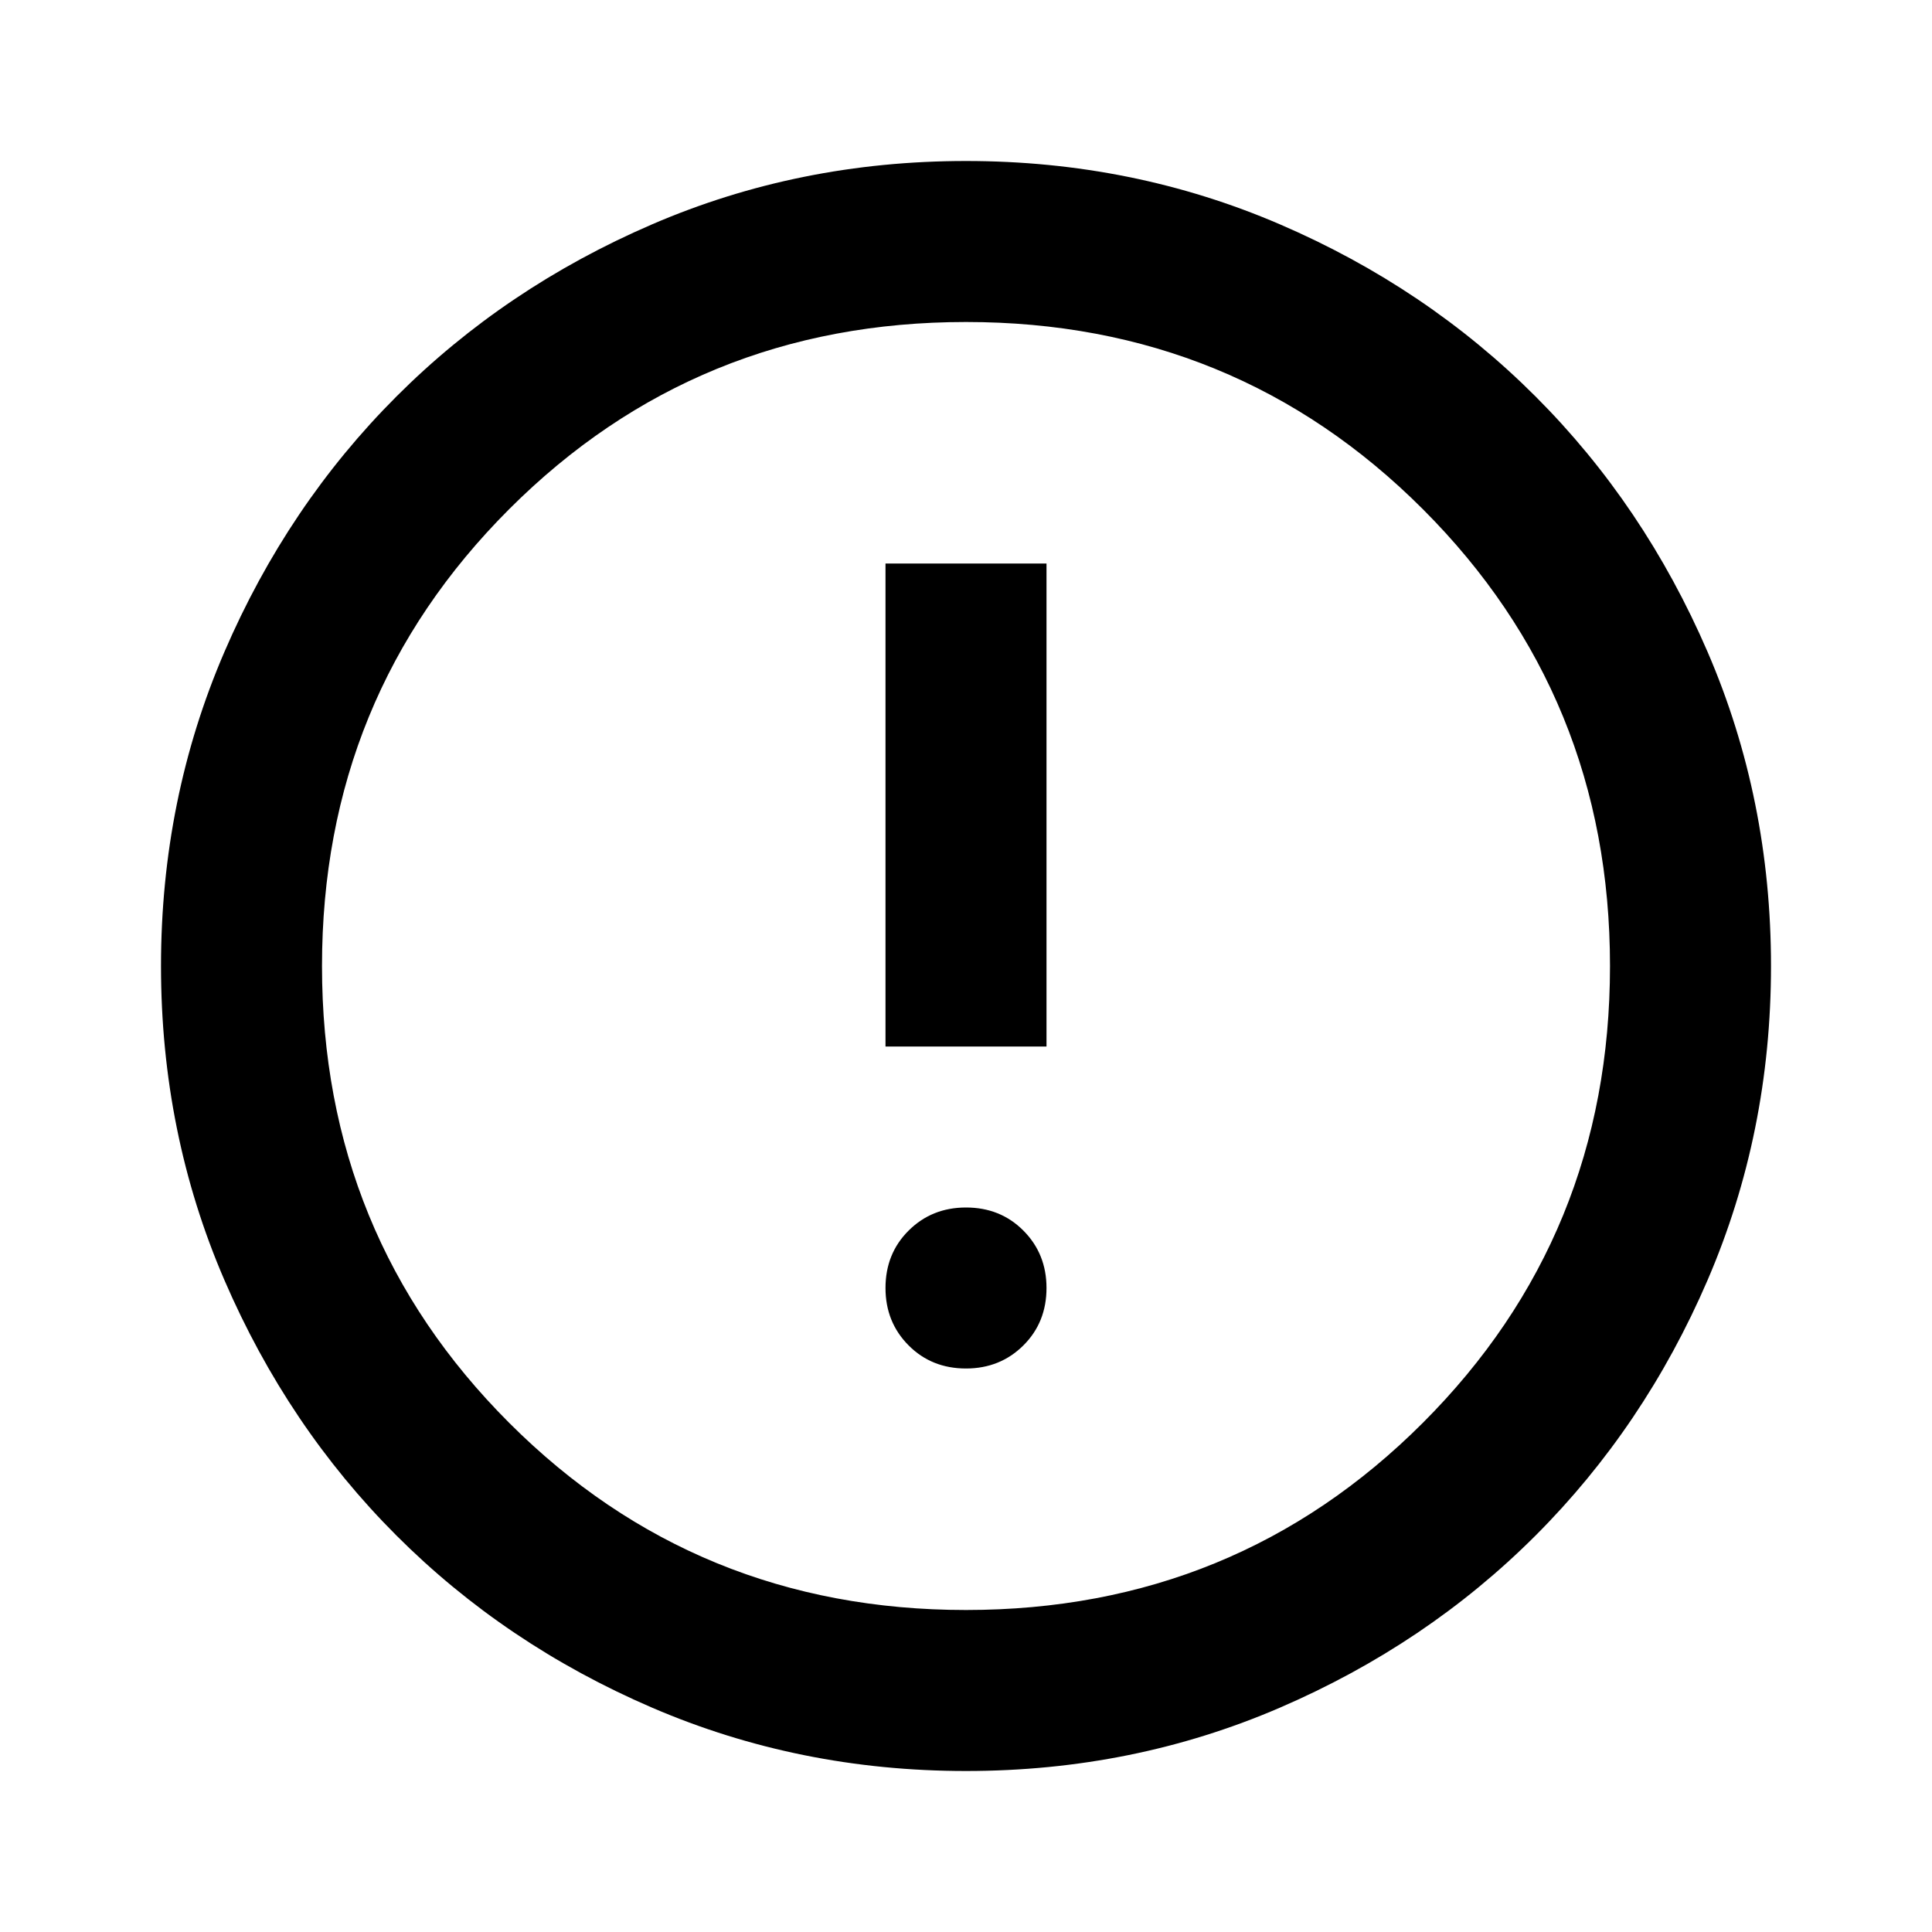
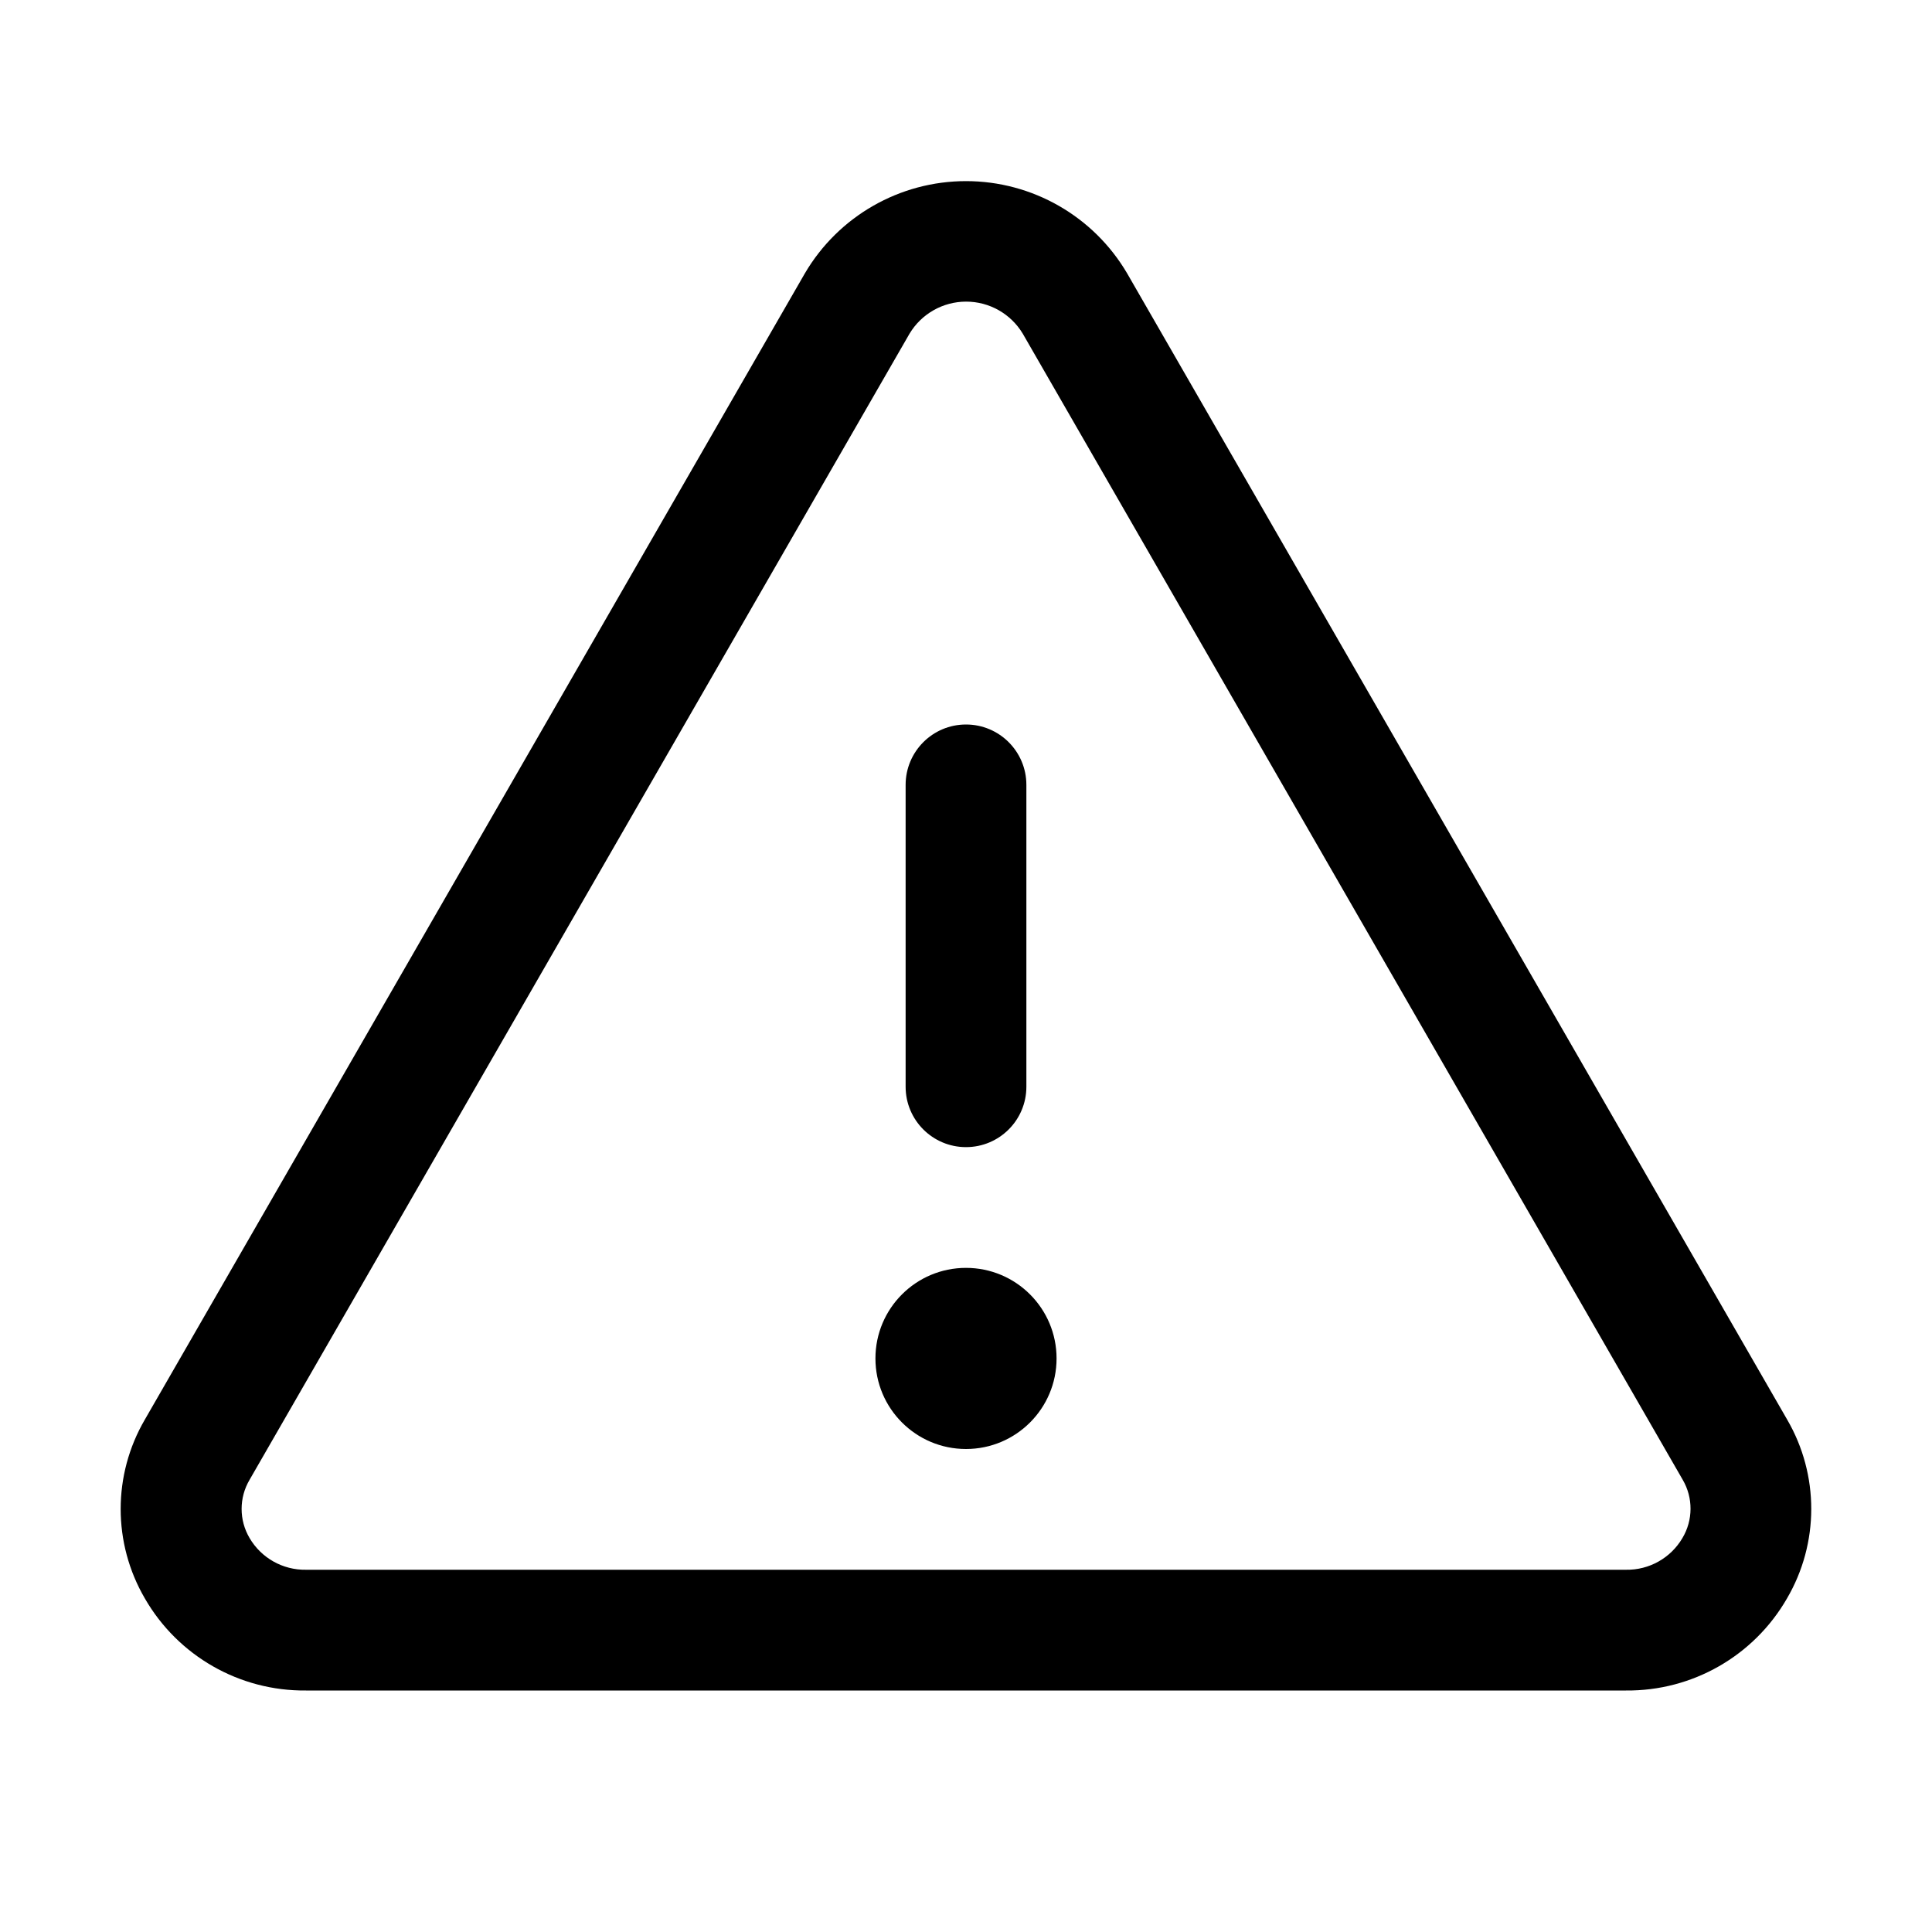
- <svg xmlns="http://www.w3.org/2000/svg" viewBox="0 0 24 24">
-   <path d="m12 17c.283 0 .521-.096.713-.287s.287-.429.287-.713-.096-.521-.287-.713-.429-.287-.713-.287-.521.096-.713.287-.287.429-.287.713.096.521.287.713.429.287.713.287zm-1-4h2v-6h-2zm1 9c-1.383 0-2.683-.263-3.9-.787s-2.275-1.238-3.175-2.138-1.613-1.958-2.138-3.175-.787-2.517-.787-3.9.263-2.683.787-3.9 1.238-2.275 2.138-3.175 1.958-1.613 3.175-2.138 2.517-.787 3.9-.787 2.683.263 3.9.787 2.275 1.238 3.175 2.138 1.613 1.958 2.138 3.175.787 2.517.787 3.9-.263 2.683-.787 3.9-1.238 2.275-2.138 3.175-1.958 1.613-3.175 2.138-2.517.787-3.9.787zm0-2c2.233 0 4.125-.775 5.675-2.325s2.325-3.442 2.325-5.675c0-2.233-.775-4.125-2.325-5.675s-3.442-2.325-5.675-2.325c-2.233 0-4.125.775-5.675 2.325s-2.325 3.442-2.325 5.675c0 2.233.775 4.125 2.325 5.675s3.442 2.325 5.675 2.325z" />
+ <svg xmlns="http://www.w3.org/2000/svg" viewBox="0 0 256 256" fill="currentColor">
+   <path d="M236.8,188.09,149.35,36.22h0a24.76,24.76,0,0,0-42.7,0L19.2,188.09a23.51,23.51,0,0,0,0,23.72A24.35,24.35,0,0,0,40.55,224h174.9a24.35,24.35,0,0,0,21.33-12.19A23.51,23.51,0,0,0,236.8,188.09ZM222.93,203.8a8.5,8.5,0,0,1-7.48,4.2H40.55a8.5,8.5,0,0,1-7.48-4.2,7.59,7.59,0,0,1,0-7.72L120.52,44.21a8.75,8.75,0,0,1,15,0l87.45,151.87A7.59,7.59,0,0,1,222.93,203.8ZM120,144V104a8,8,0,0,1,16,0v40a8,8,0,0,1-16,0Zm20,36a12,12,0,1,1-12-12A12,12,0,0,1,140,180Z" />
</svg>
